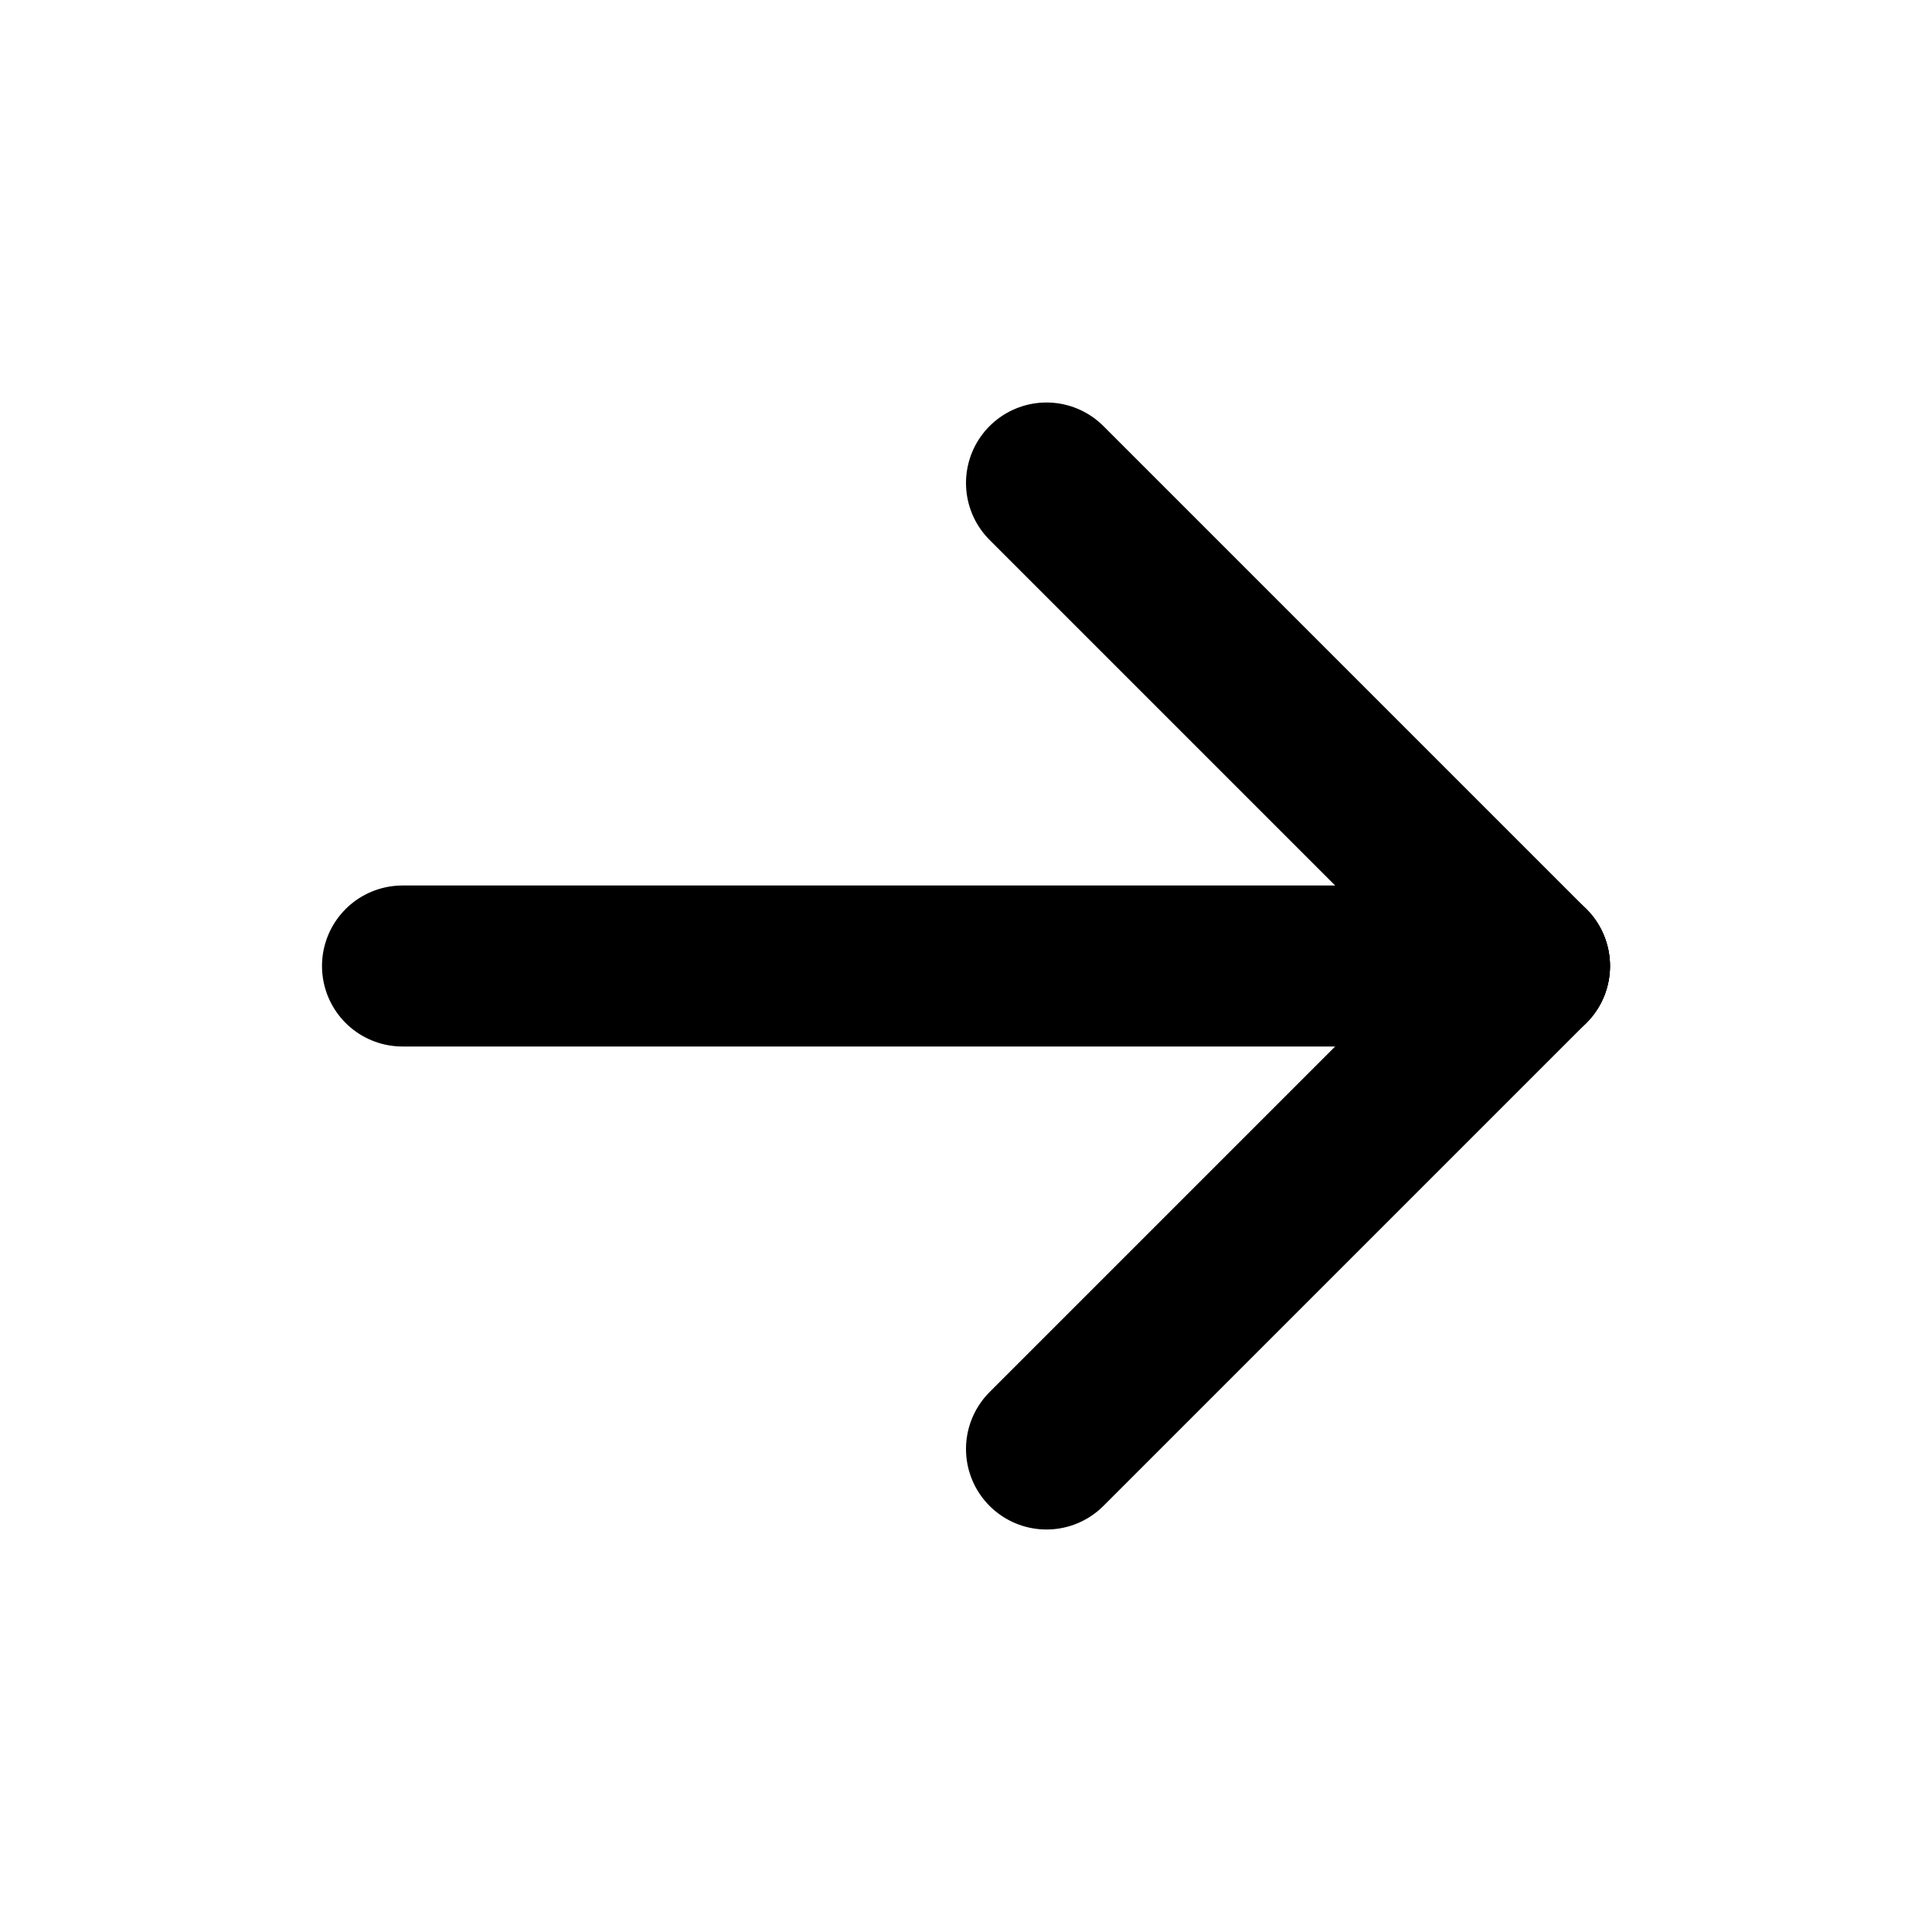
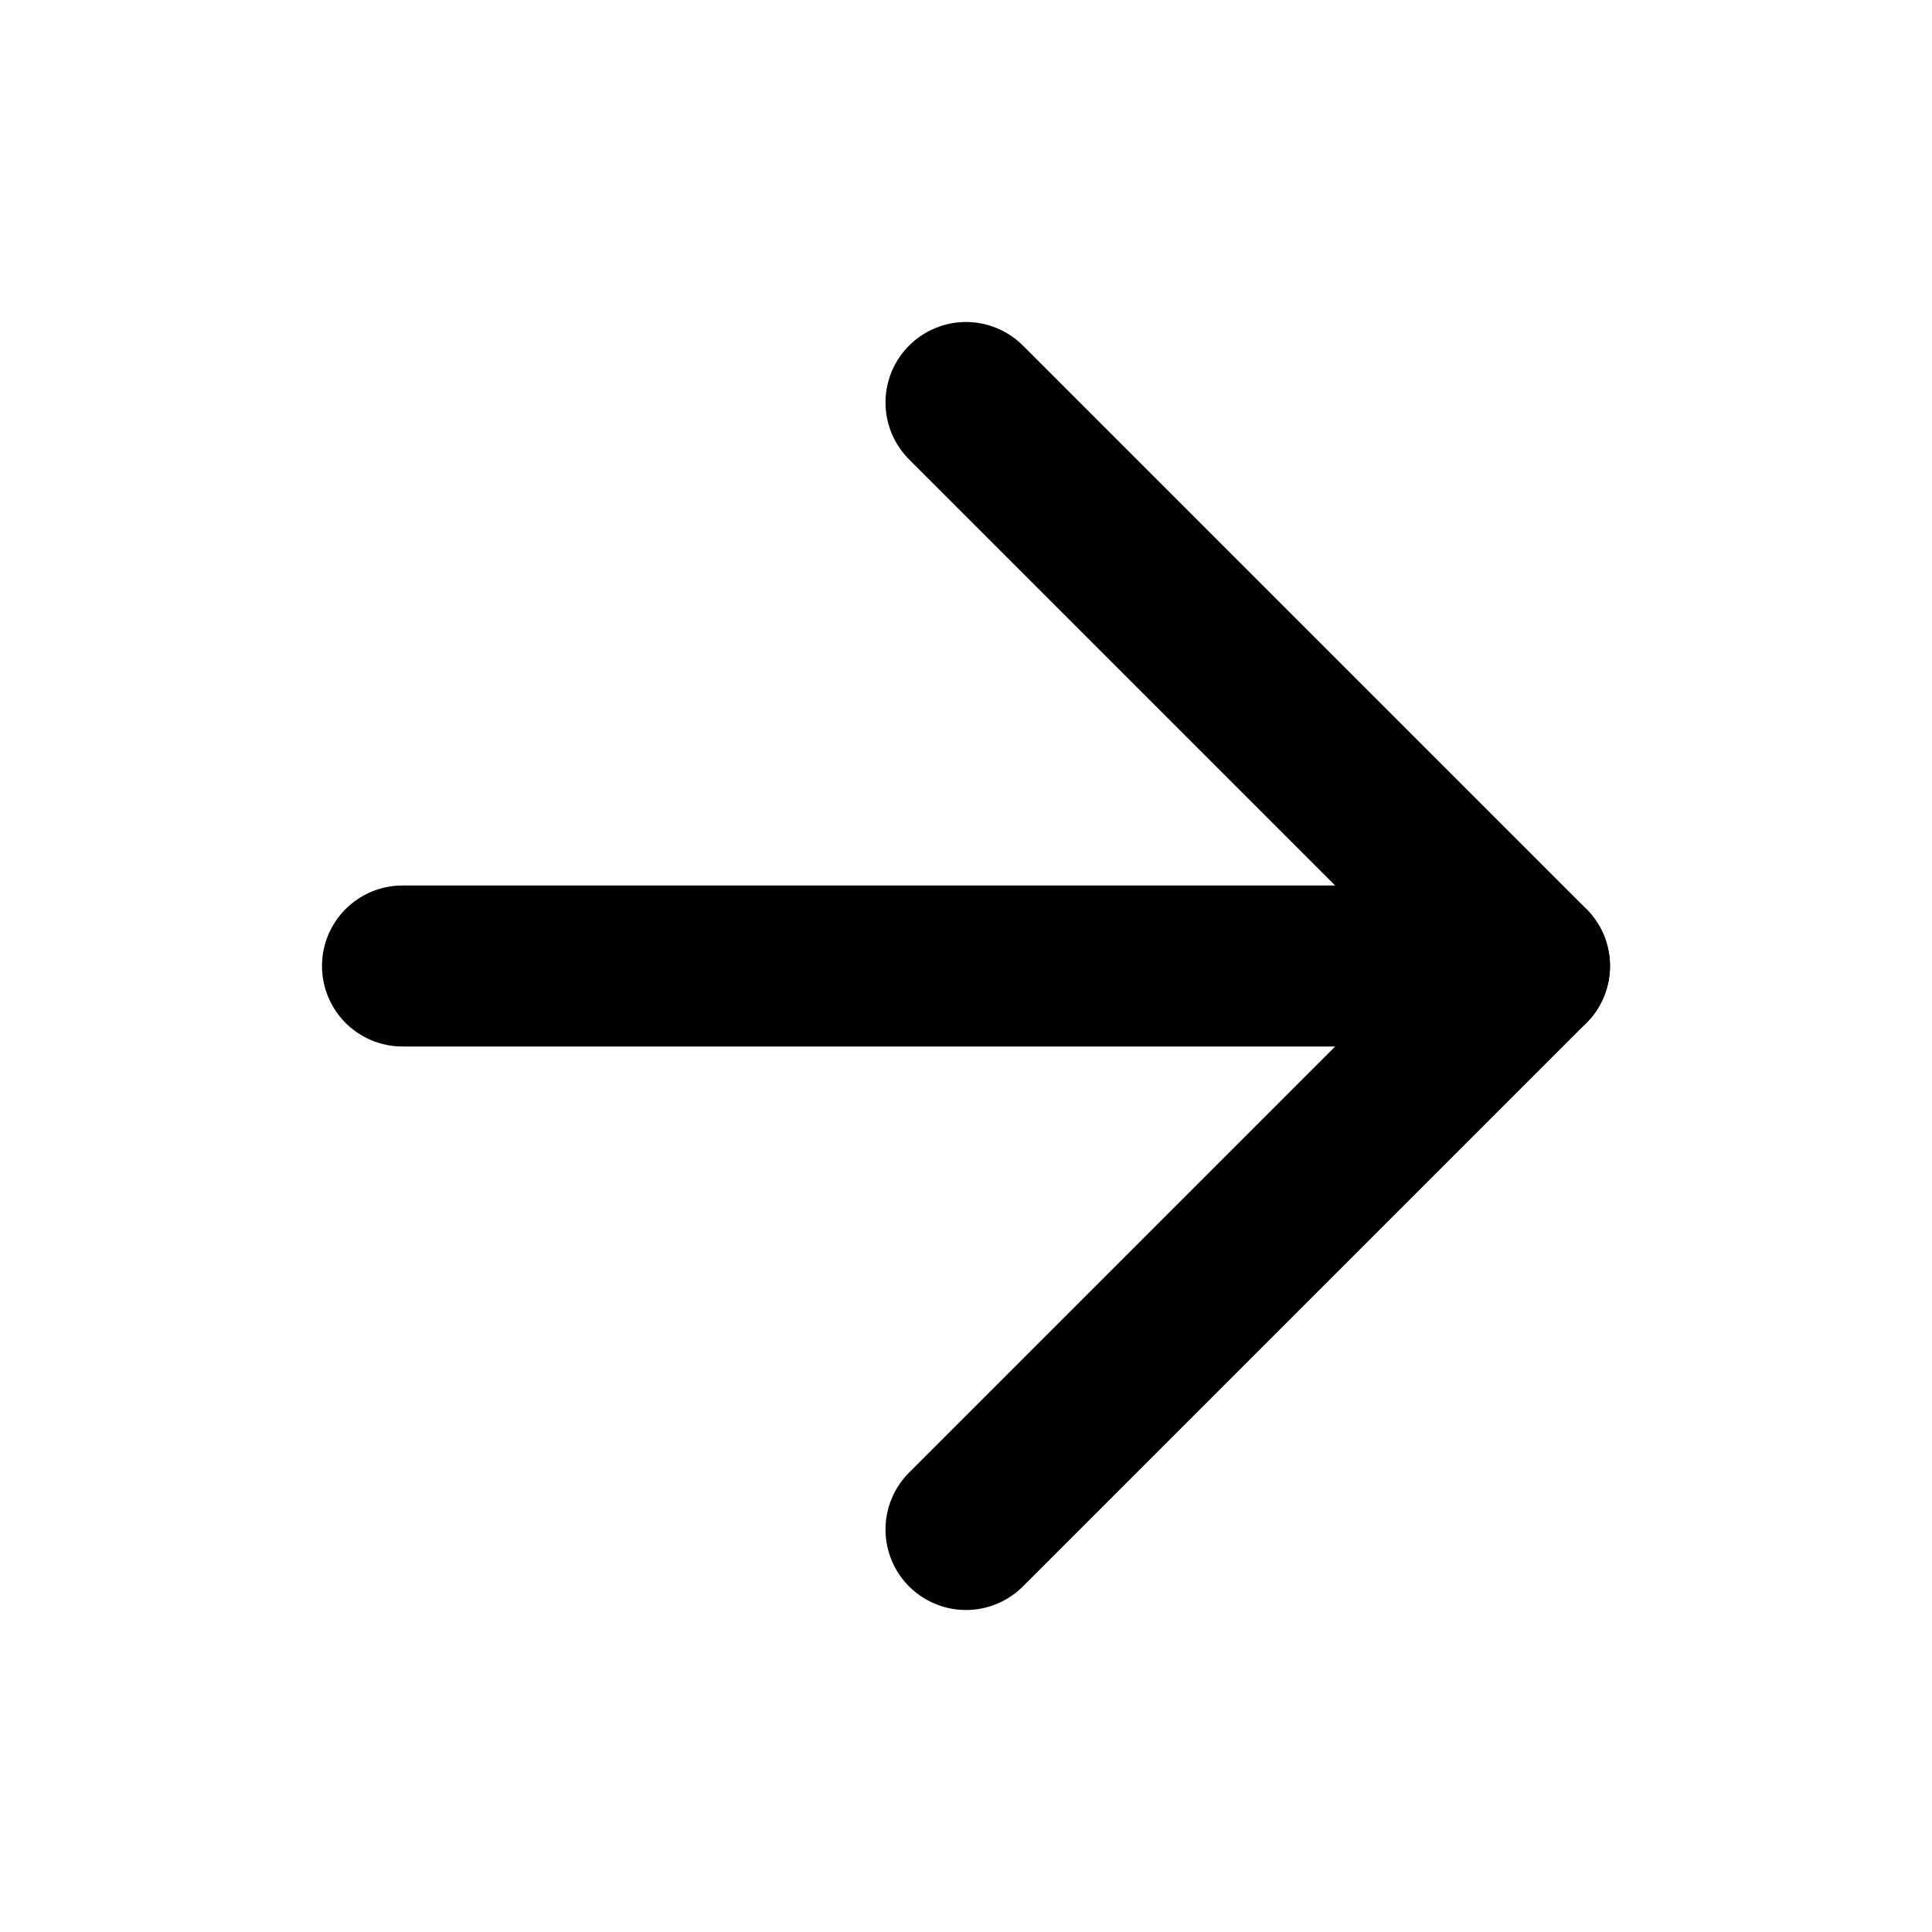
- <svg xmlns="http://www.w3.org/2000/svg" width="24" height="24" viewBox="0 0 24 24" fill="none" stroke="currentColor" stroke-width="2" stroke-linecap="round" stroke-linejoin="round" class="icon icon-tabler icons-tabler-outline icon-tabler-arrow-right">
-   <path stroke="none" d="M0 0h24v24H0z" fill="none" />
-   <path d="M5 12l14 0" />
-   <path d="M13 18l6 -6" />
-   <path d="M13 6l6 6" />
+ <svg xmlns="http://www.w3.org/2000/svg" width="24" height="24" viewBox="0 0 24 24" fill="none" stroke="currentColor" stroke-width="2" stroke-linecap="round" stroke-linejoin="round" class="lucide lucide-arrow-right">
+   <path d="M5 12h14" />
+   <path d="m12 5 7 7-7 7" />
</svg>
